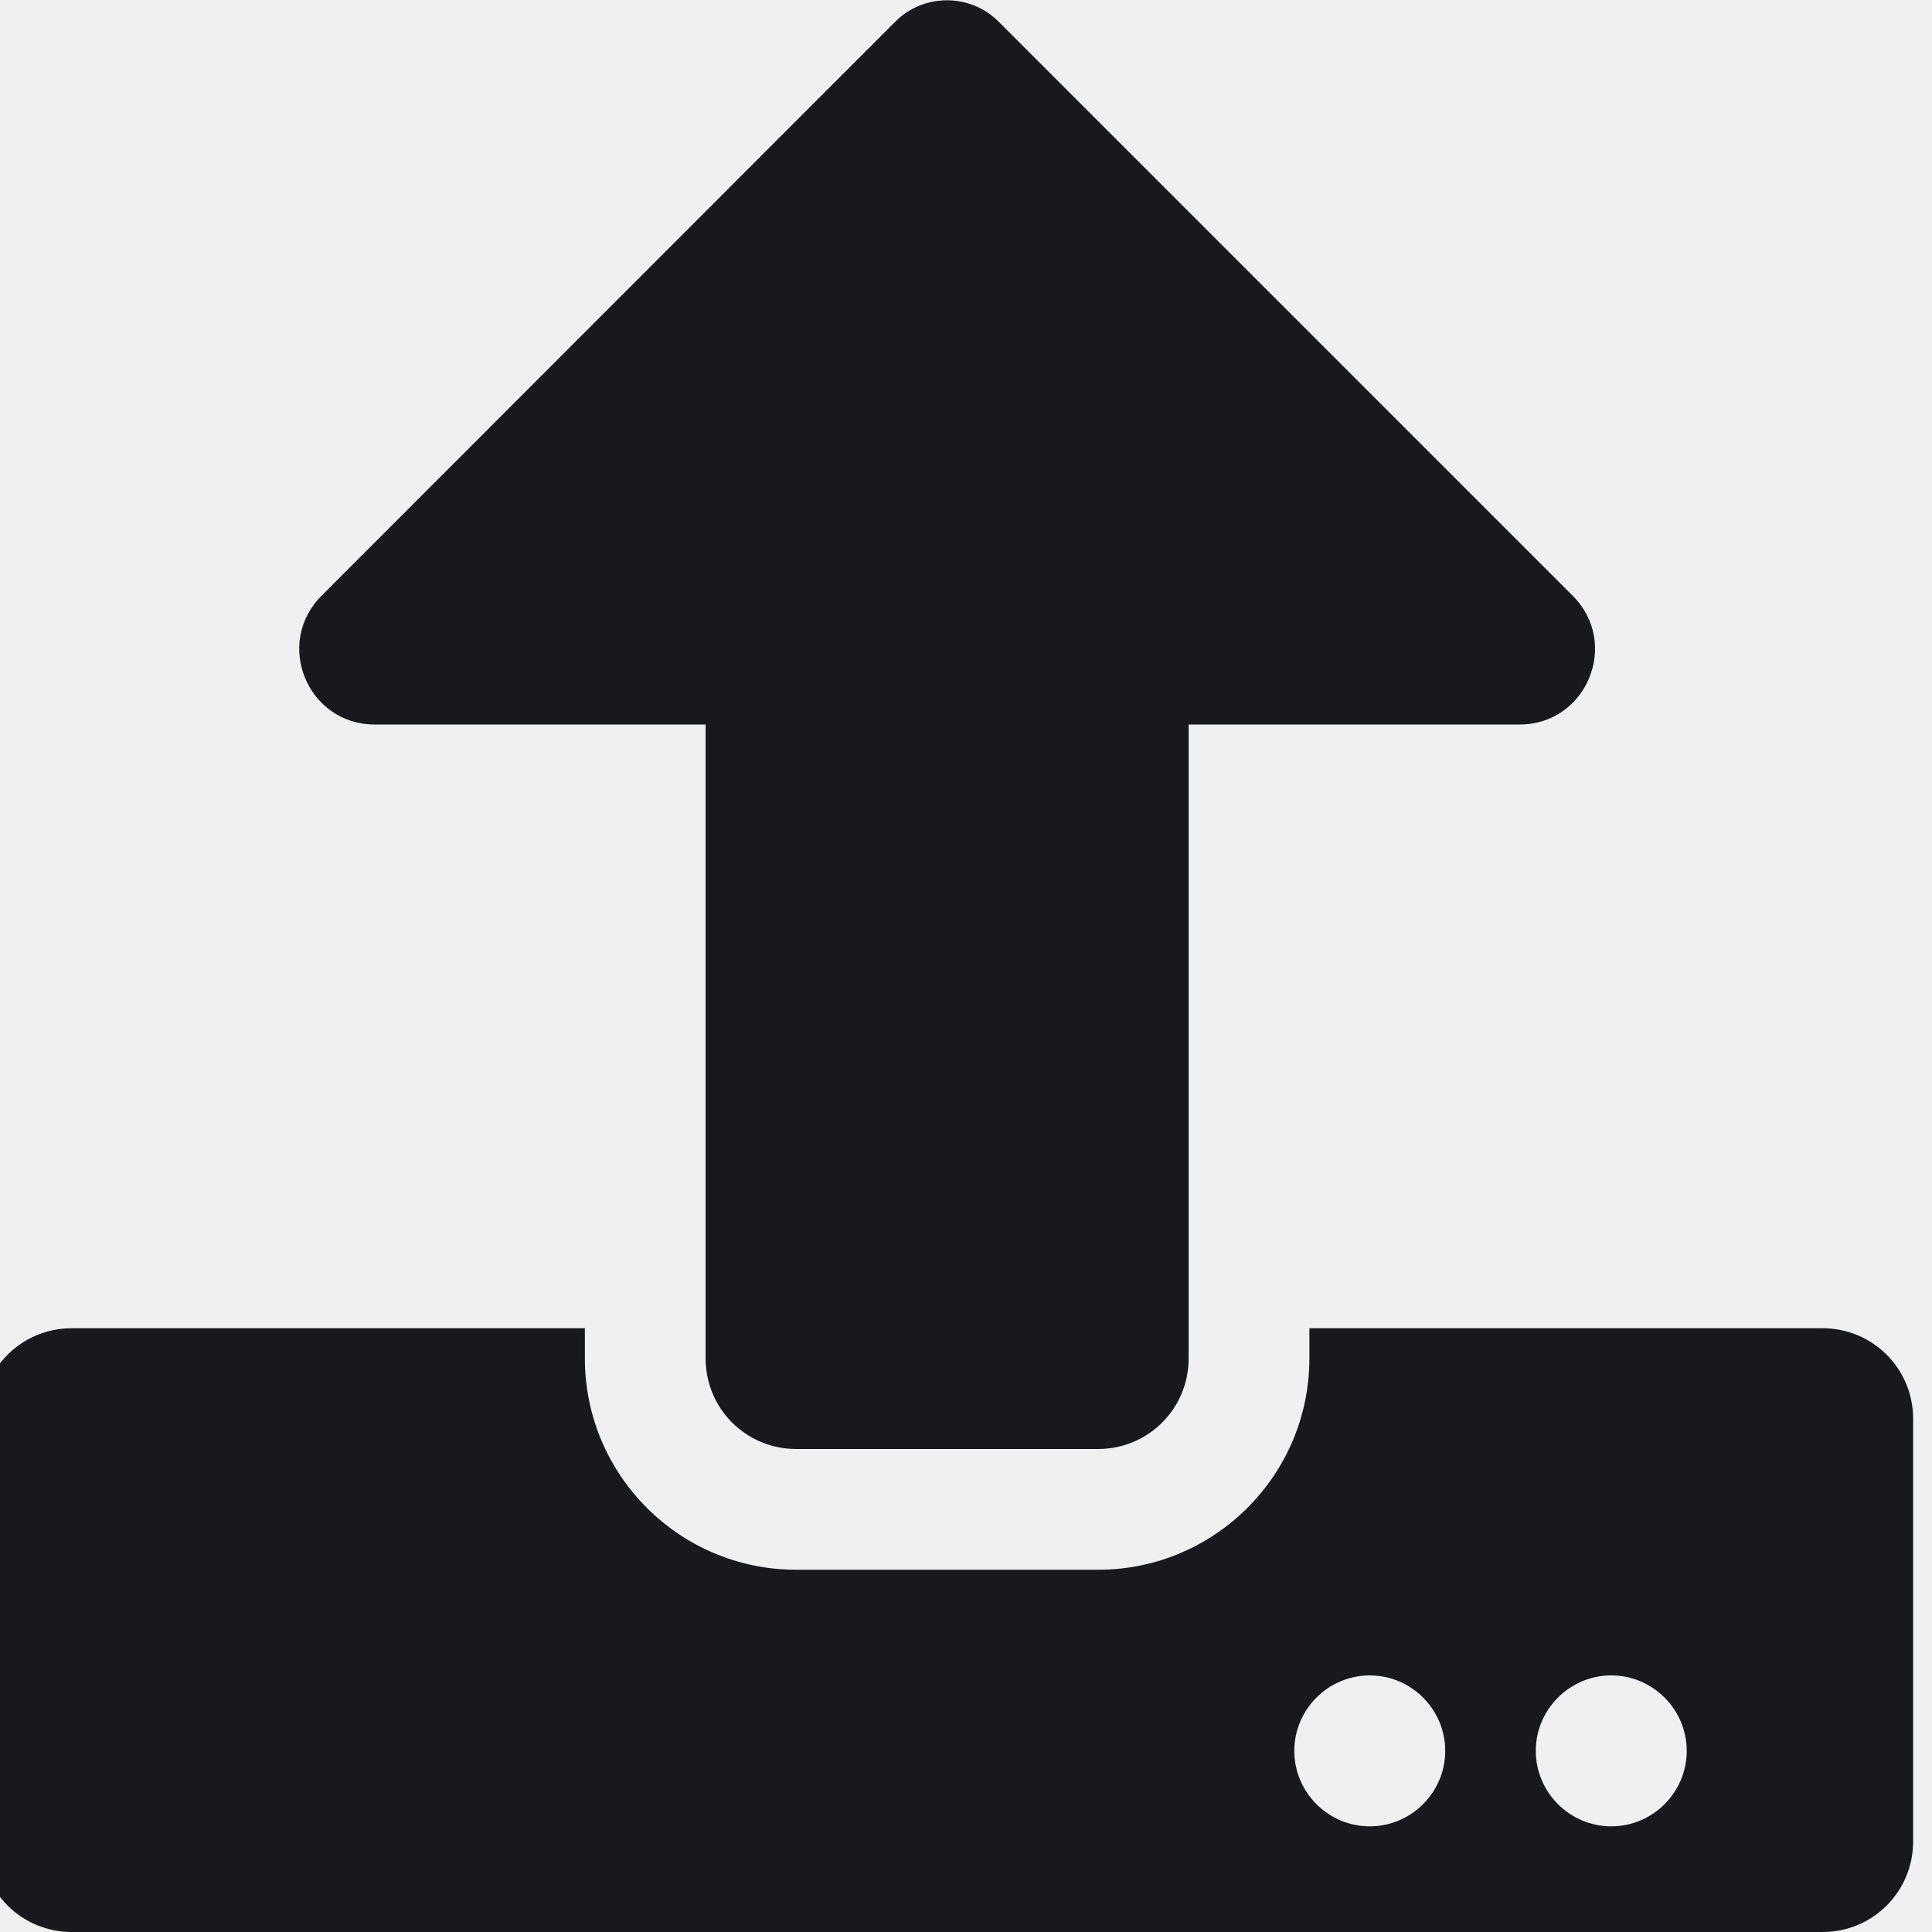
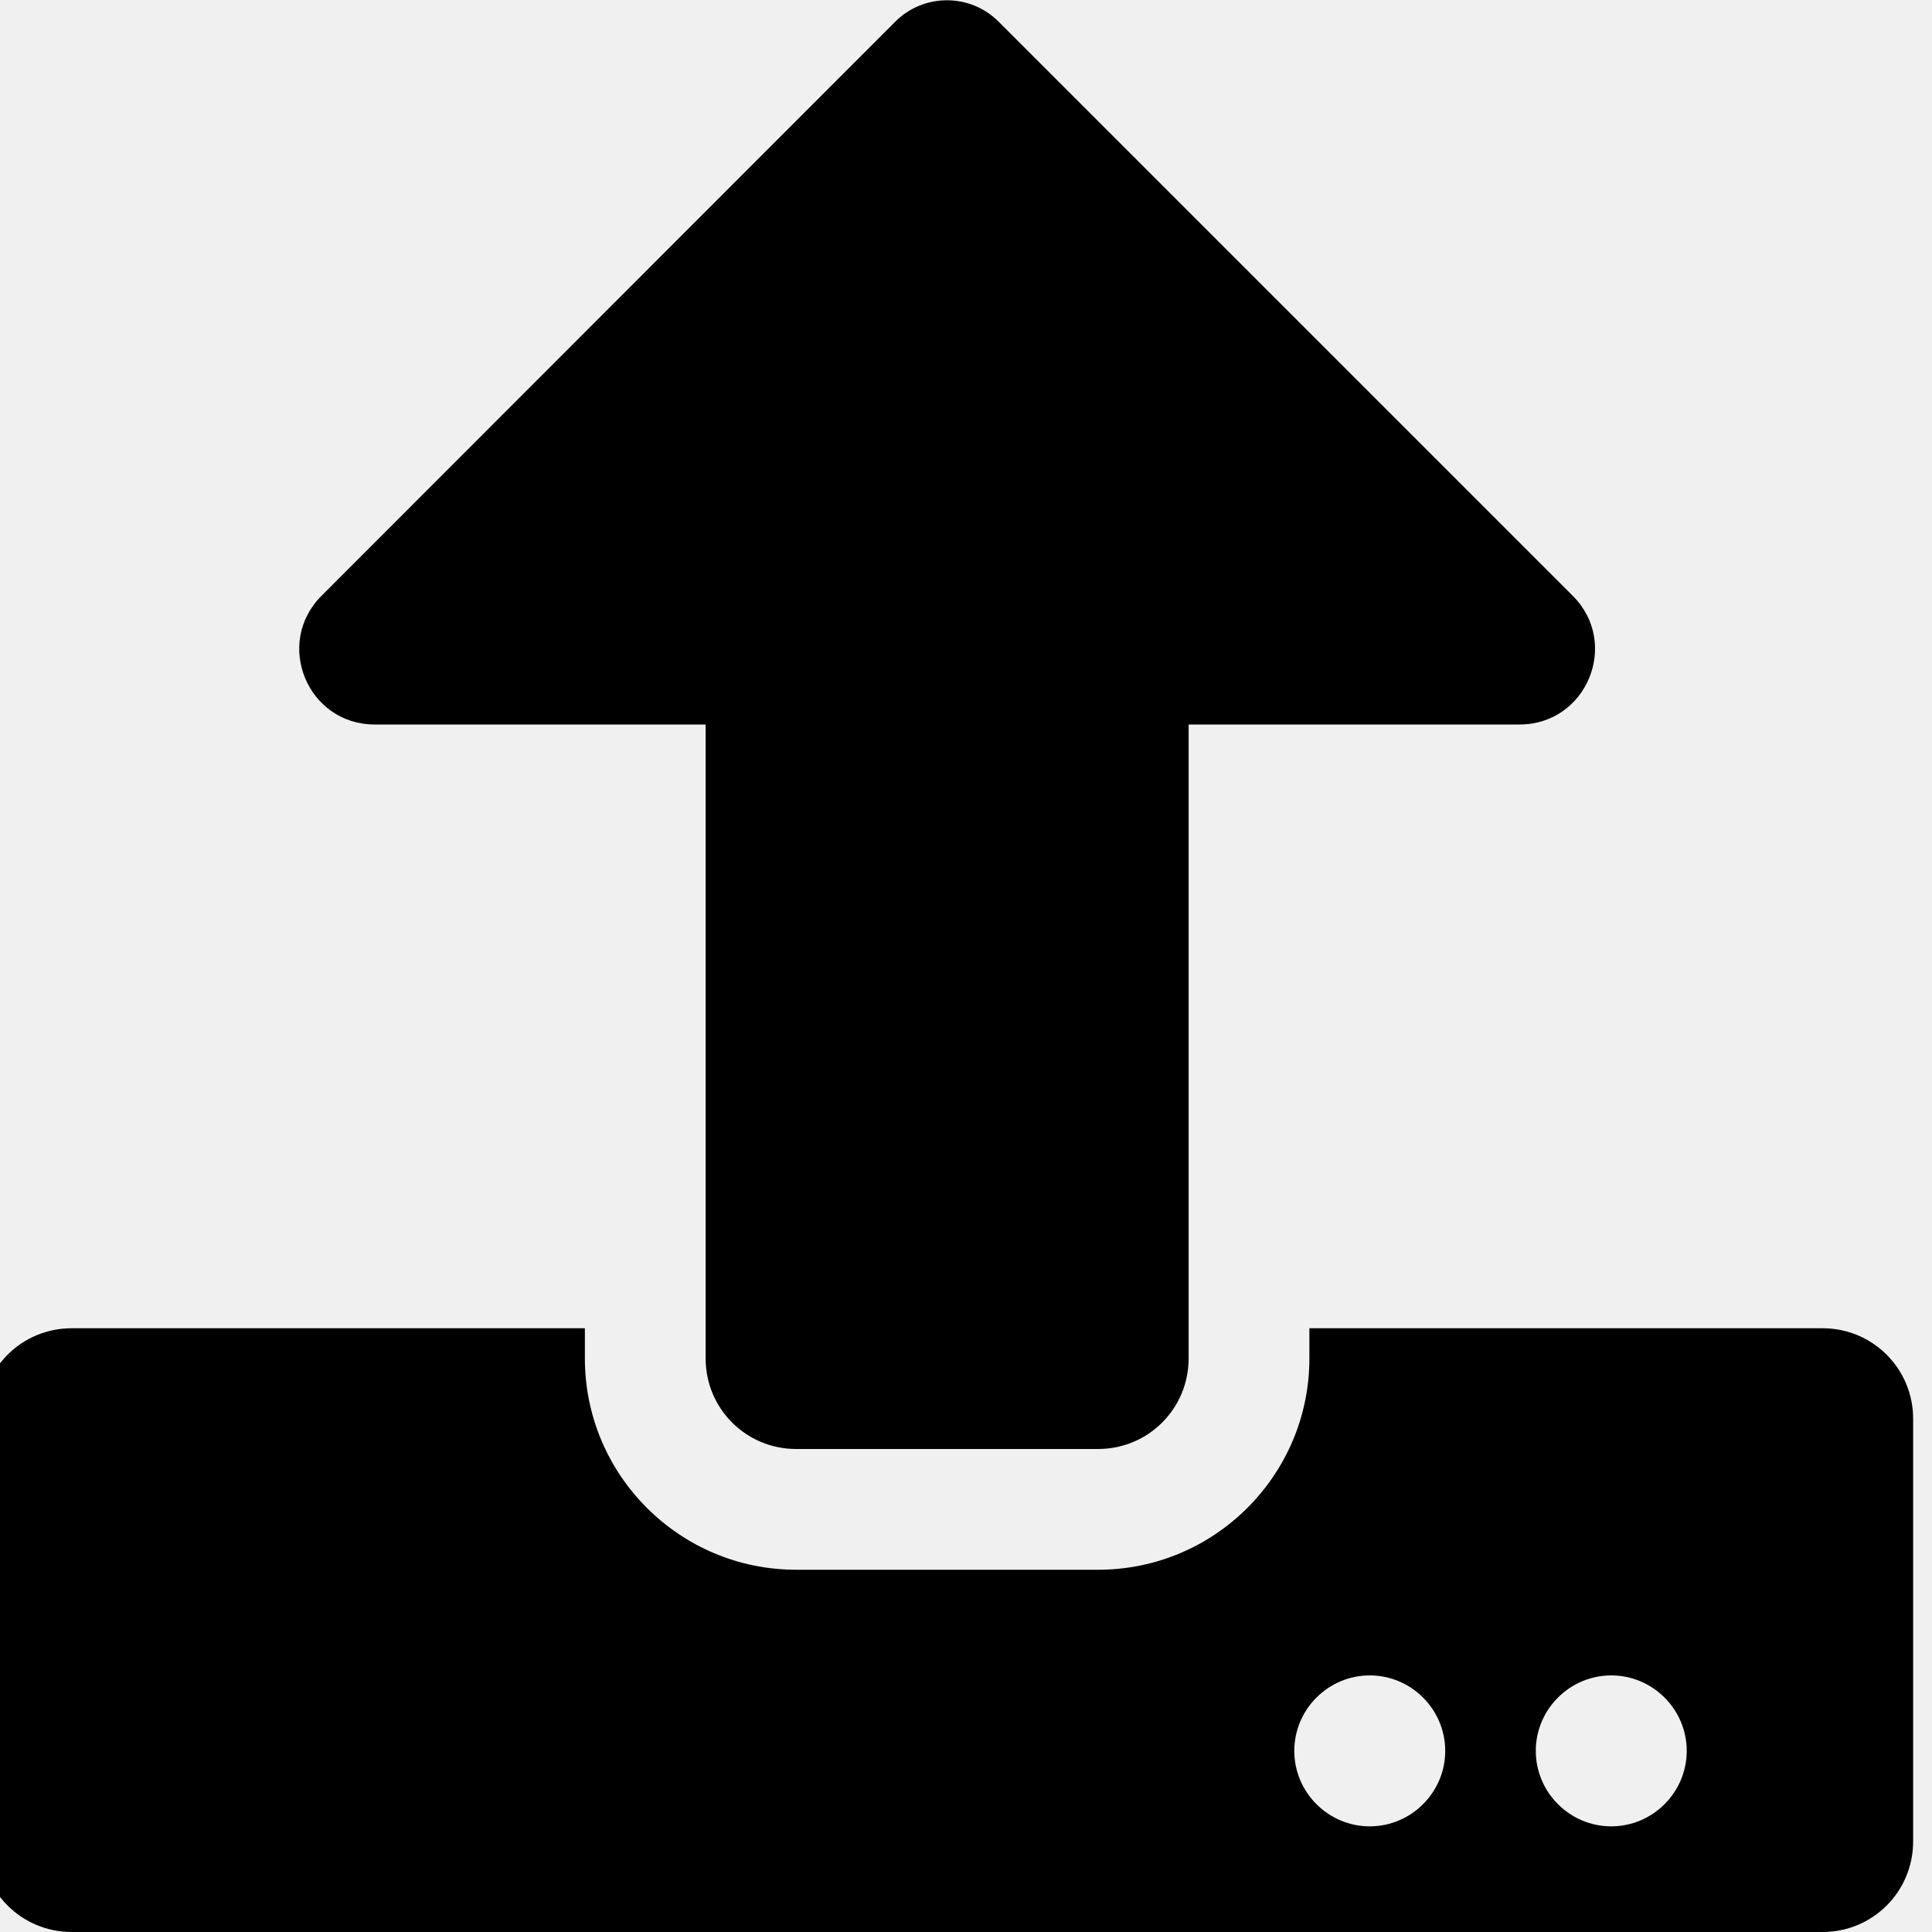
<svg xmlns="http://www.w3.org/2000/svg" xmlns:xlink="http://www.w3.org/1999/xlink" width="512px" height="512px" viewBox="0 0 512 512" version="1.1">
  <defs>
    <path d="M291,384 L211,384 C197.7,384 187,373.3 187,360 L187,192 L99.3,192 C81.5,192 72.6,170.5 85.2,157.9 L237.3,5.7 C244.8,-1.8 257.1,-1.8 264.6,5.7 L416.8,157.9 C429.4,170.5 420.5,192 402.7,192 L315,192 L315,360 C315,373.3 304.3,384 291,384 Z M507,376 L507,488 C507,501.3 496.3,512 483,512 L19,512 C5.7,512 -5,501.3 -5,488 L-5,376 C-5,362.7 5.7,352 19,352 L155,352 L155,360 C155,390.9 180.1,416 211,416 L291,416 C321.9,416 347,390.9 347,360 L347,352 L483,352 C496.3,352 507,362.7 507,376 Z M383,464 C383,453 374,444 363,444 C352,444 343,453 343,464 C343,475 352,484 363,484 C374,484 383,475 383,464 Z M447,464 C447,453 438,444 427,444 C416,444 407,453 407,464 C407,475 416,484 427,484 C438,484 447,475 447,464 Z" id="path-1" />
  </defs>
  <g id="upload" stroke="none" stroke-width="1" fill="none" fill-rule="evenodd">
    <mask id="mask-2" fill="white">
      <use xlink:href="#path-1" />
    </mask>
-     <use id="Mask" fill="#17191D" xlink:href="#path-1" />
+     <use id="Mask" fill="#000000" xlink:href="#path-1" />
  </g>
</svg>
